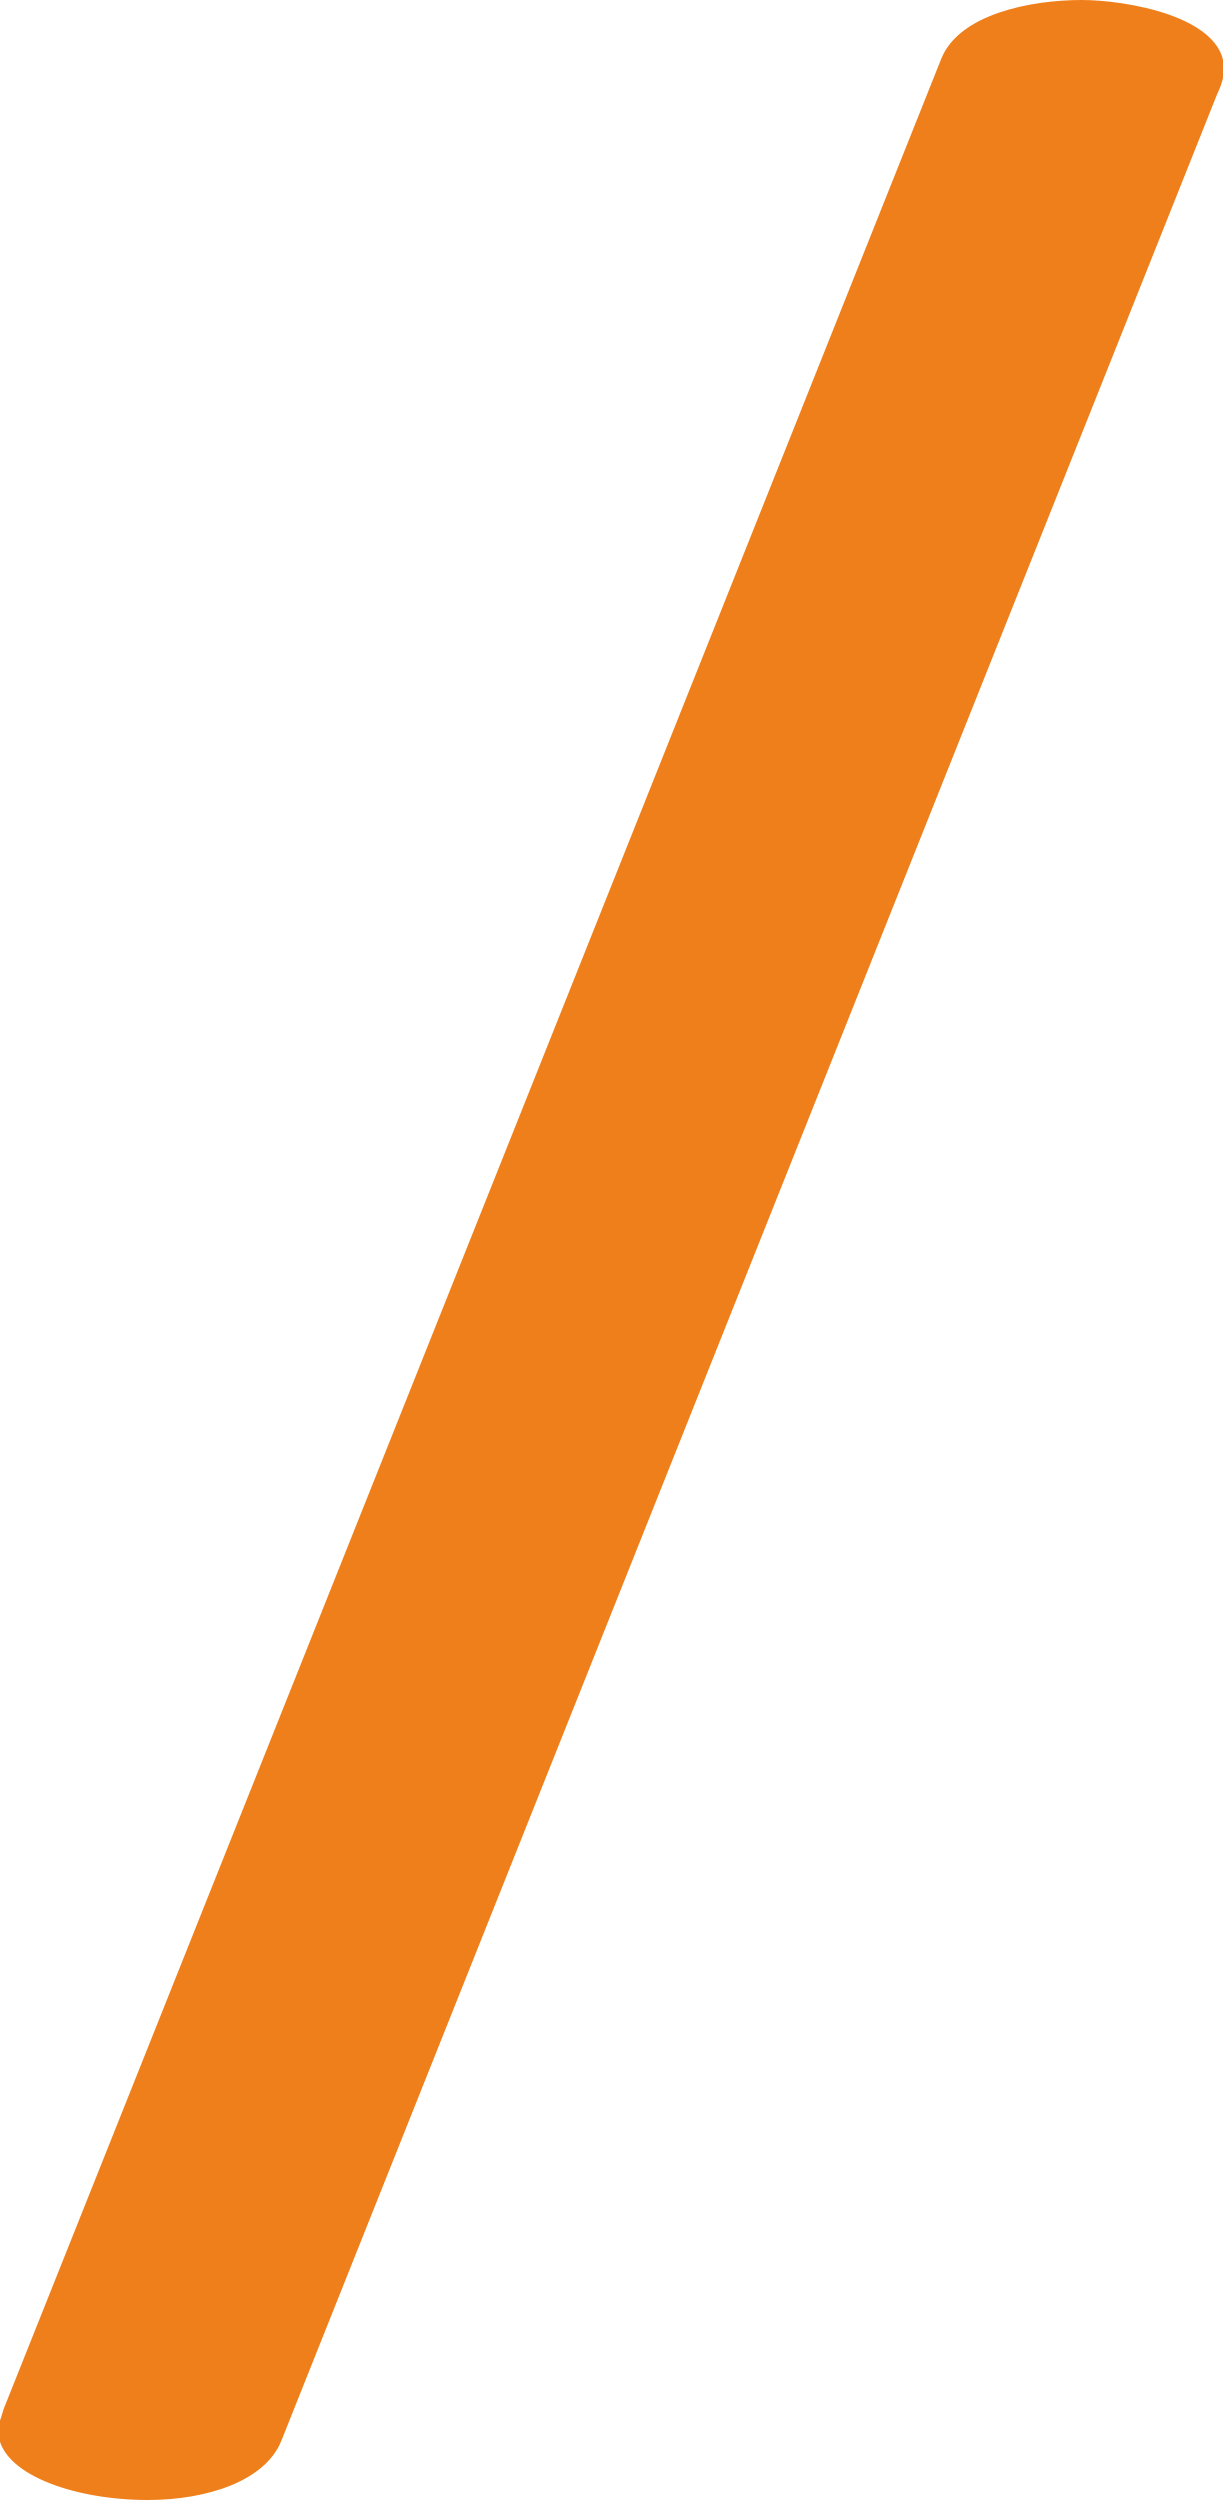
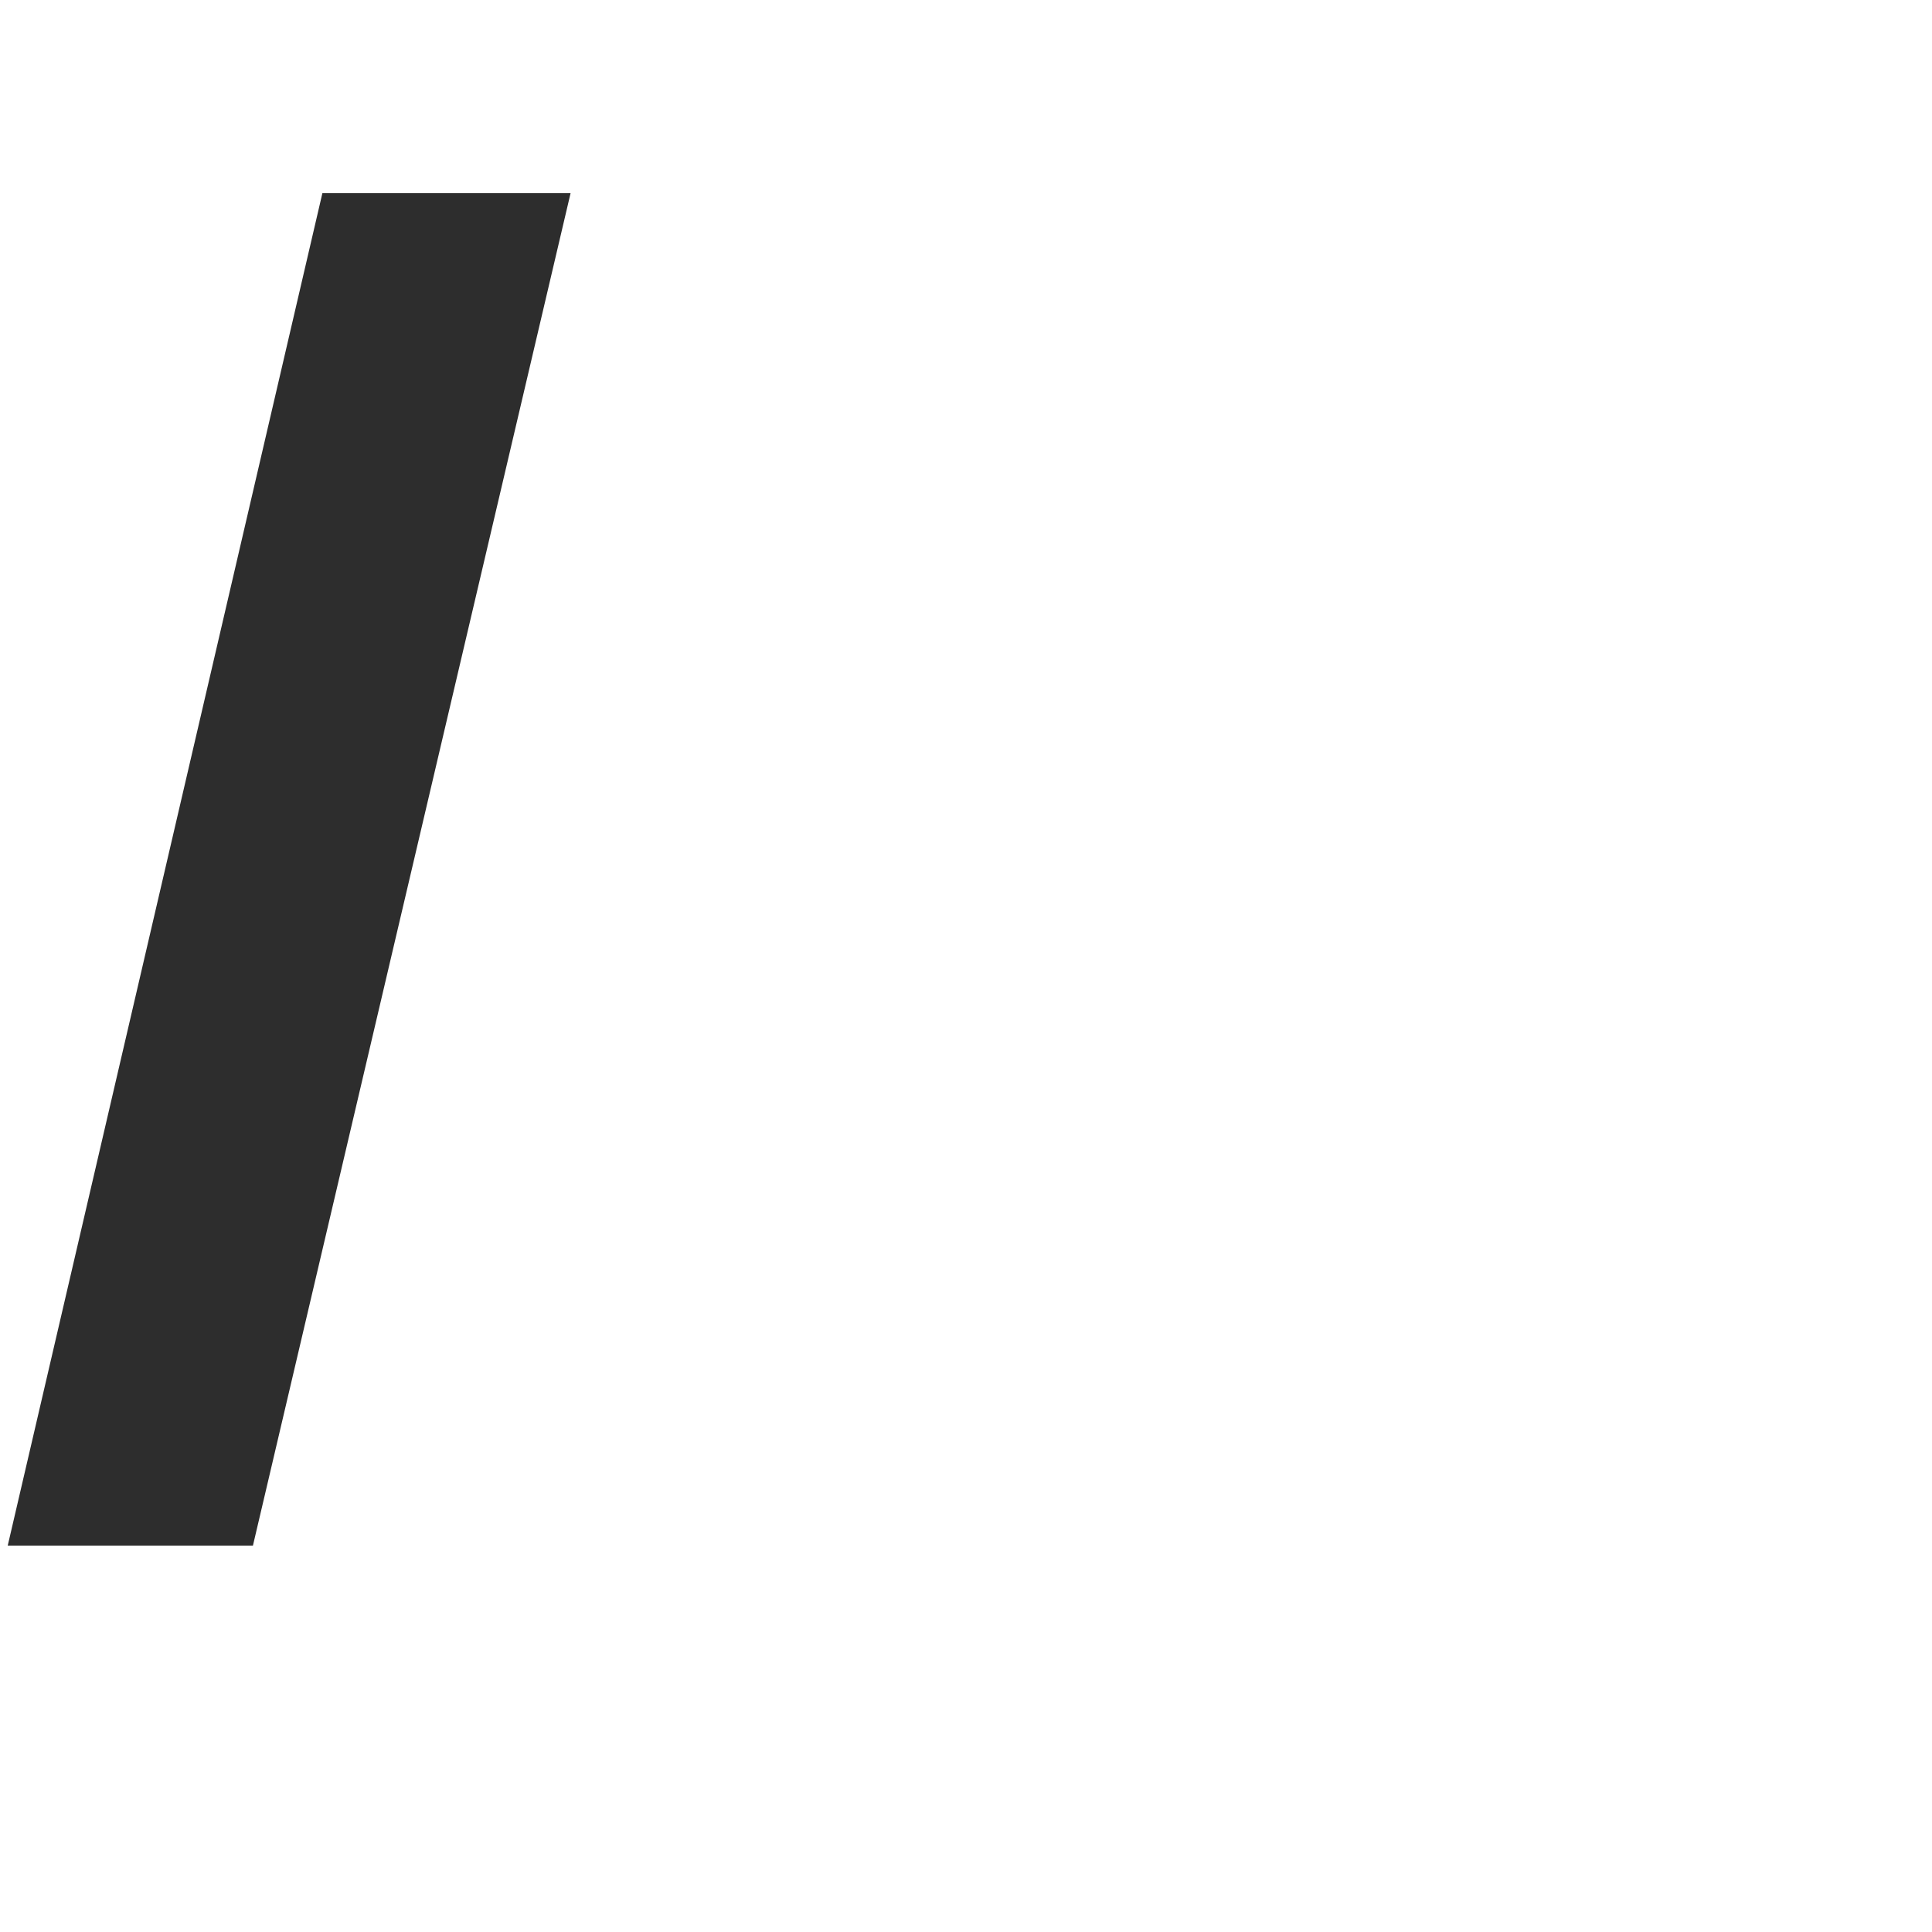
- <svg xmlns="http://www.w3.org/2000/svg" xml:space="preserve" width="687px" height="1405px" version="1.1" style="shape-rendering:geometricPrecision; text-rendering:geometricPrecision; image-rendering:optimizeQuality; fill-rule:evenodd; clip-rule:evenodd" viewBox="0 0 687 1405">
-   <defs>
-     <style type="text/css">
+ <svg xmlns="http://www.w3.org/2000/svg" xml:space="preserve" width="1000" height="1000" version="1.1" style="clip-rule:evenodd;fill-rule:evenodd;image-rendering:optimizeQuality;shape-rendering:geometricPrecision;text-rendering:geometricPrecision" viewBox="0 0 1000 1000" id="svg10">
+   <defs id="defs4">
+     <style type="text/css" id="style2">
   
    .fil0 {fill:#EF7F1A;fill-rule:nonzero}
   
  </style>
  </defs>
-   <g id="Layer_x0020_1">
-     <path class="fil0" d="M158 1372l526 -1319c2,-4 4,-10 4,-14 0,-30 -56,-39 -80,-39 -29,0 -69,8 -79,33l-527 1321c-1,4 -3,8 -3,12 0,24 42,39 84,39 34,0 66,-11 75,-33z" />
-   </g>
+   <path id="rect870-8" style="clip-rule:evenodd;fill:#2d2d2d;fill-rule:nonzero;stroke-width:0.935;stroke-linecap:round;stroke-linejoin:bevel;paint-order:stroke fill markers;image-rendering:optimizeQuality;shape-rendering:geometricPrecision;text-rendering:geometricPrecision" d="M 166.865,100 H 295.326 L 130.918,800 H 4 Z" />
</svg>
